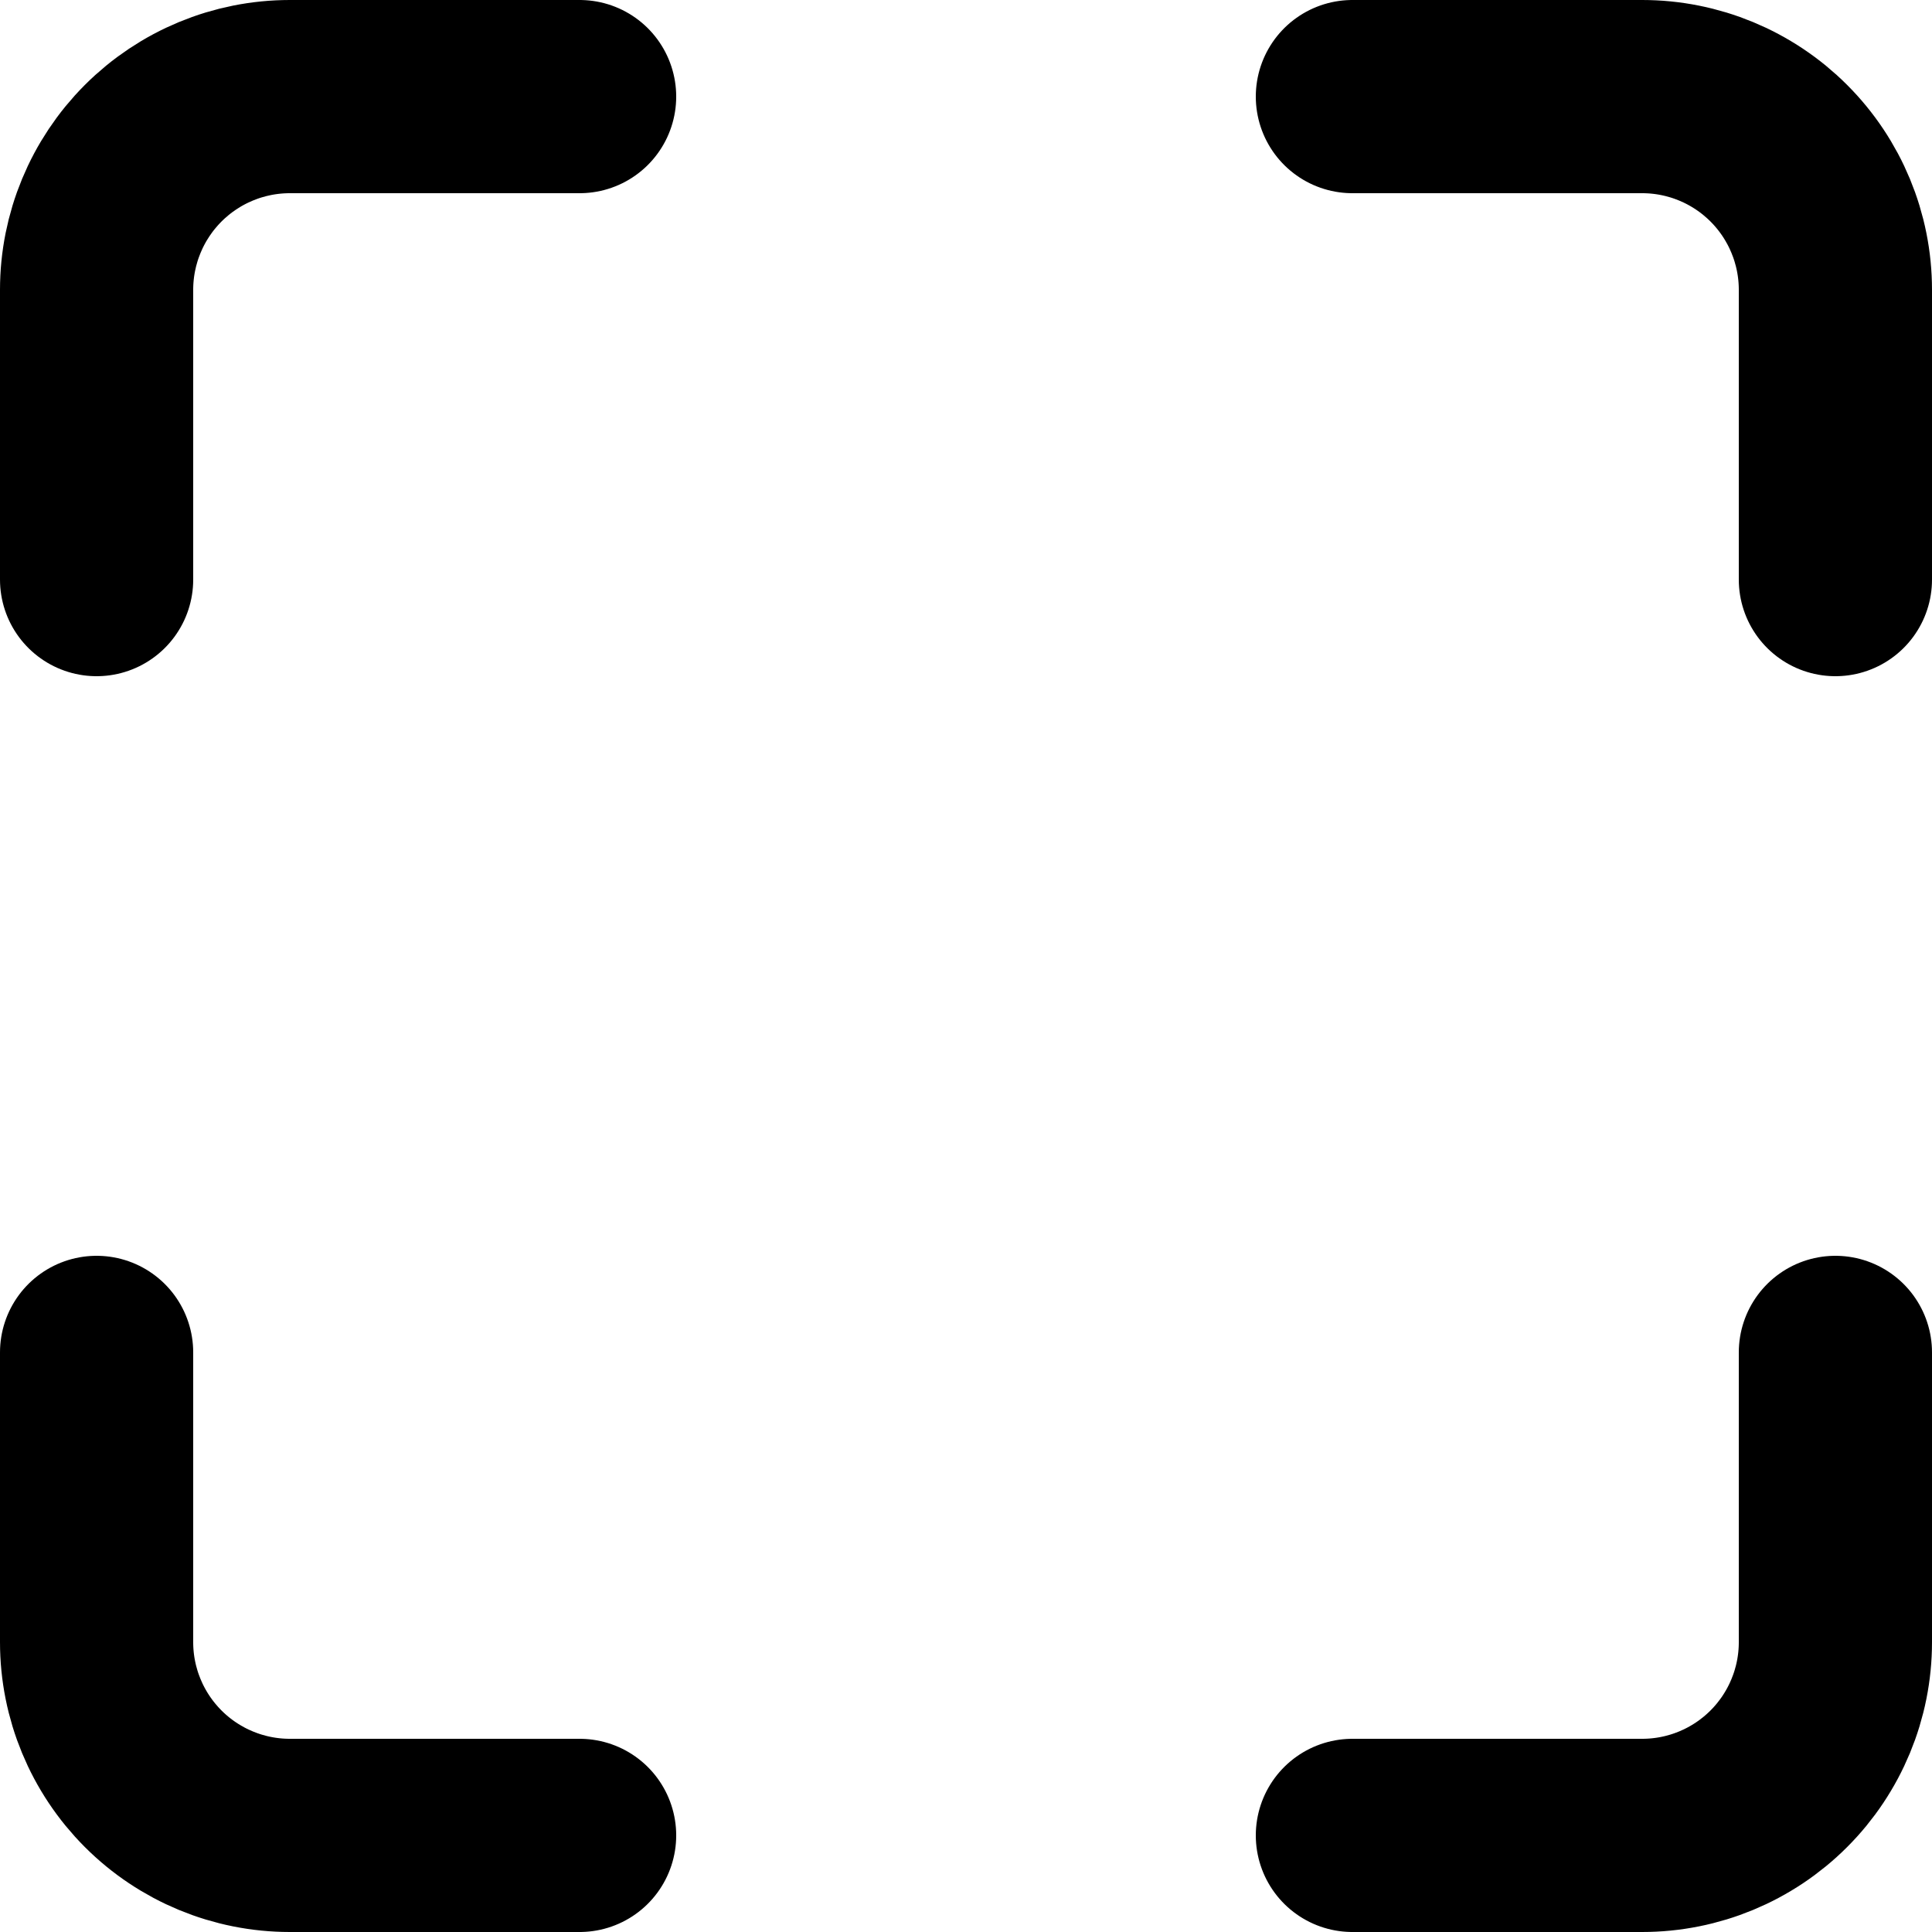
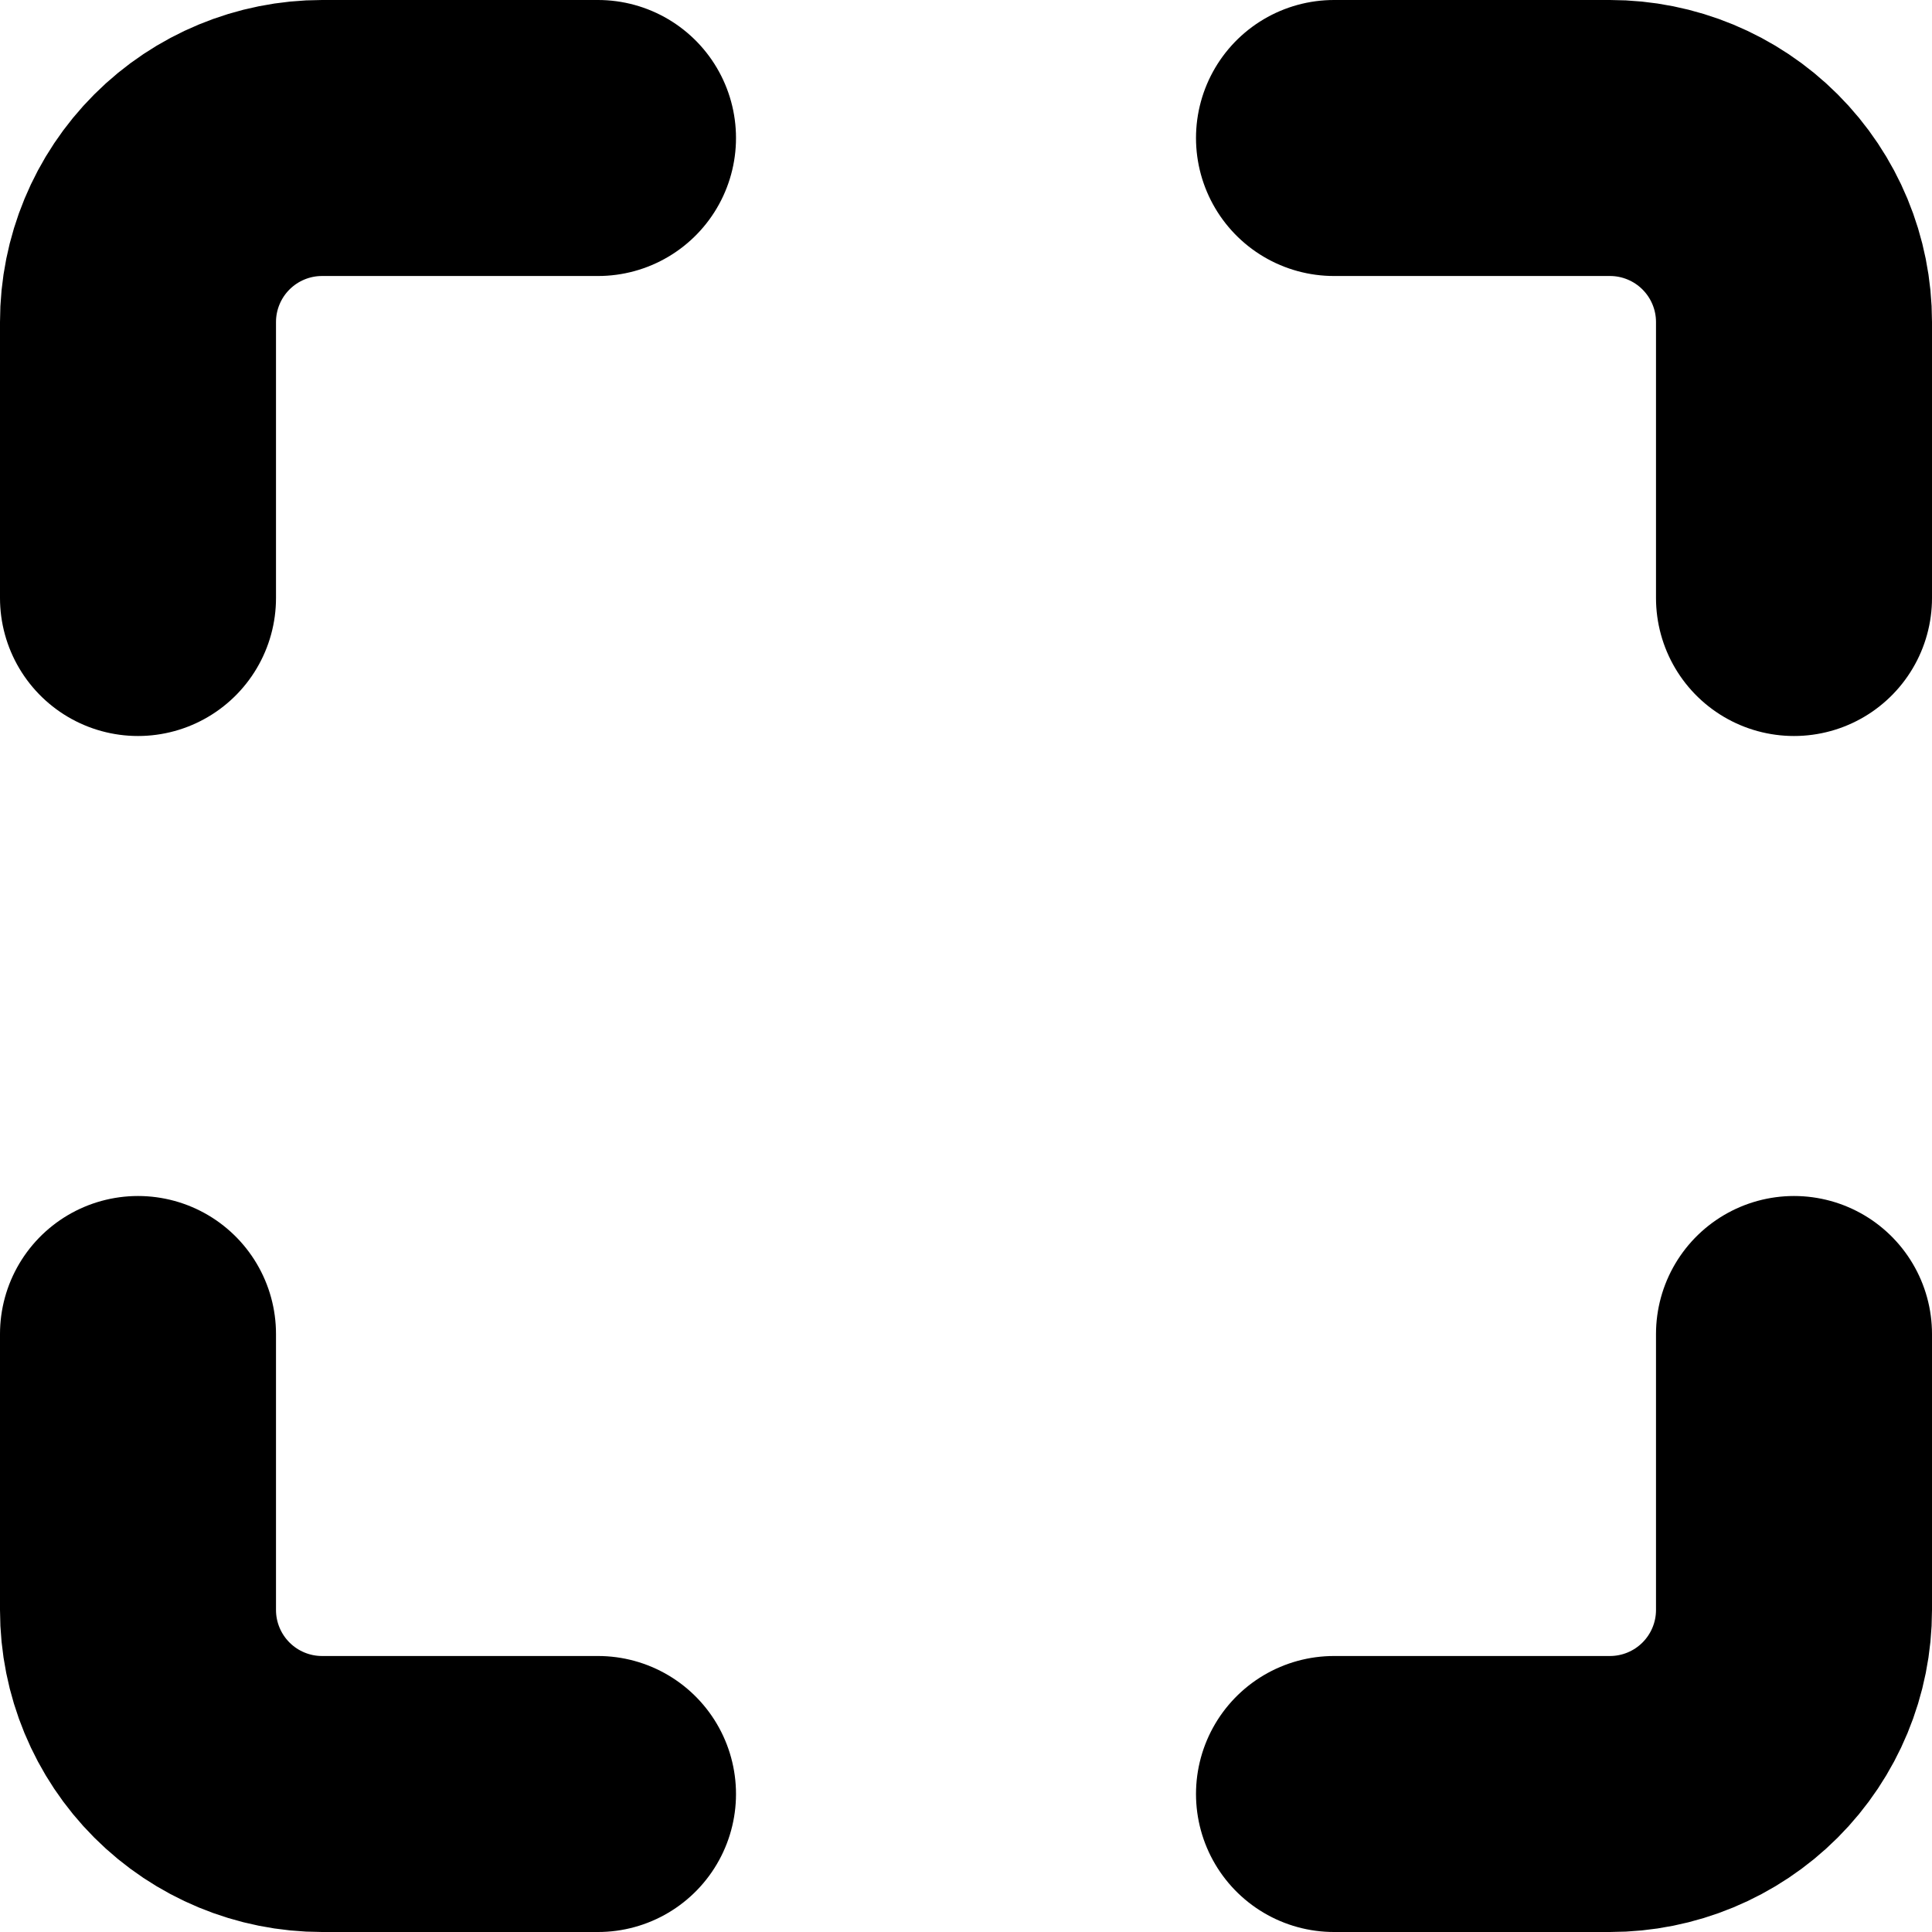
- <svg xmlns="http://www.w3.org/2000/svg" stroke="currentColor" width="20" height="20" viewBox="0 0 20 20" fill="none">
-   <path d="M6 1H3C2.47 1 1.961 1.211 1.586 1.586C1.211 1.961 1 2.47 1 3V6M19 6V3C19 2.47 18.789 1.961 18.414 1.586C18.039 1.211 17.53 1 17 1H14M14 19H17C17.53 19 18.039 18.789 18.414 18.414C18.789 18.039 19 17.53 19 17V14M1 14V17C1 17.53 1.211 18.039 1.586 18.414C1.961 18.789 2.47 19 3 19H6" stroke-width="2" stroke-linecap="round" stroke-linejoin="round" />
+ <svg xmlns="http://www.w3.org/2000/svg" stroke="currentColor" width="21" height="21" viewBox="0 0 21 21" fill="none">
+   <g transform="translate(0.5,0.5)">
+     <path d="M6 1H3C2.47 1 1.961 1.211 1.586 1.586C1.211 1.961 1 2.47 1 3V6M19 6V3C19 2.47 18.789 1.961 18.414 1.586C18.039 1.211 17.53 1 17 1H14M14 19H17C17.53 19 18.039 18.789 18.414 18.414C18.789 18.039 19 17.53 19 17V14M1 14V17C1 17.53 1.211 18.039 1.586 18.414C1.961 18.789 2.47 19 3 19H6" stroke-width="3" stroke-linecap="round" stroke-linejoin="round" />
+   </g>
</svg>
